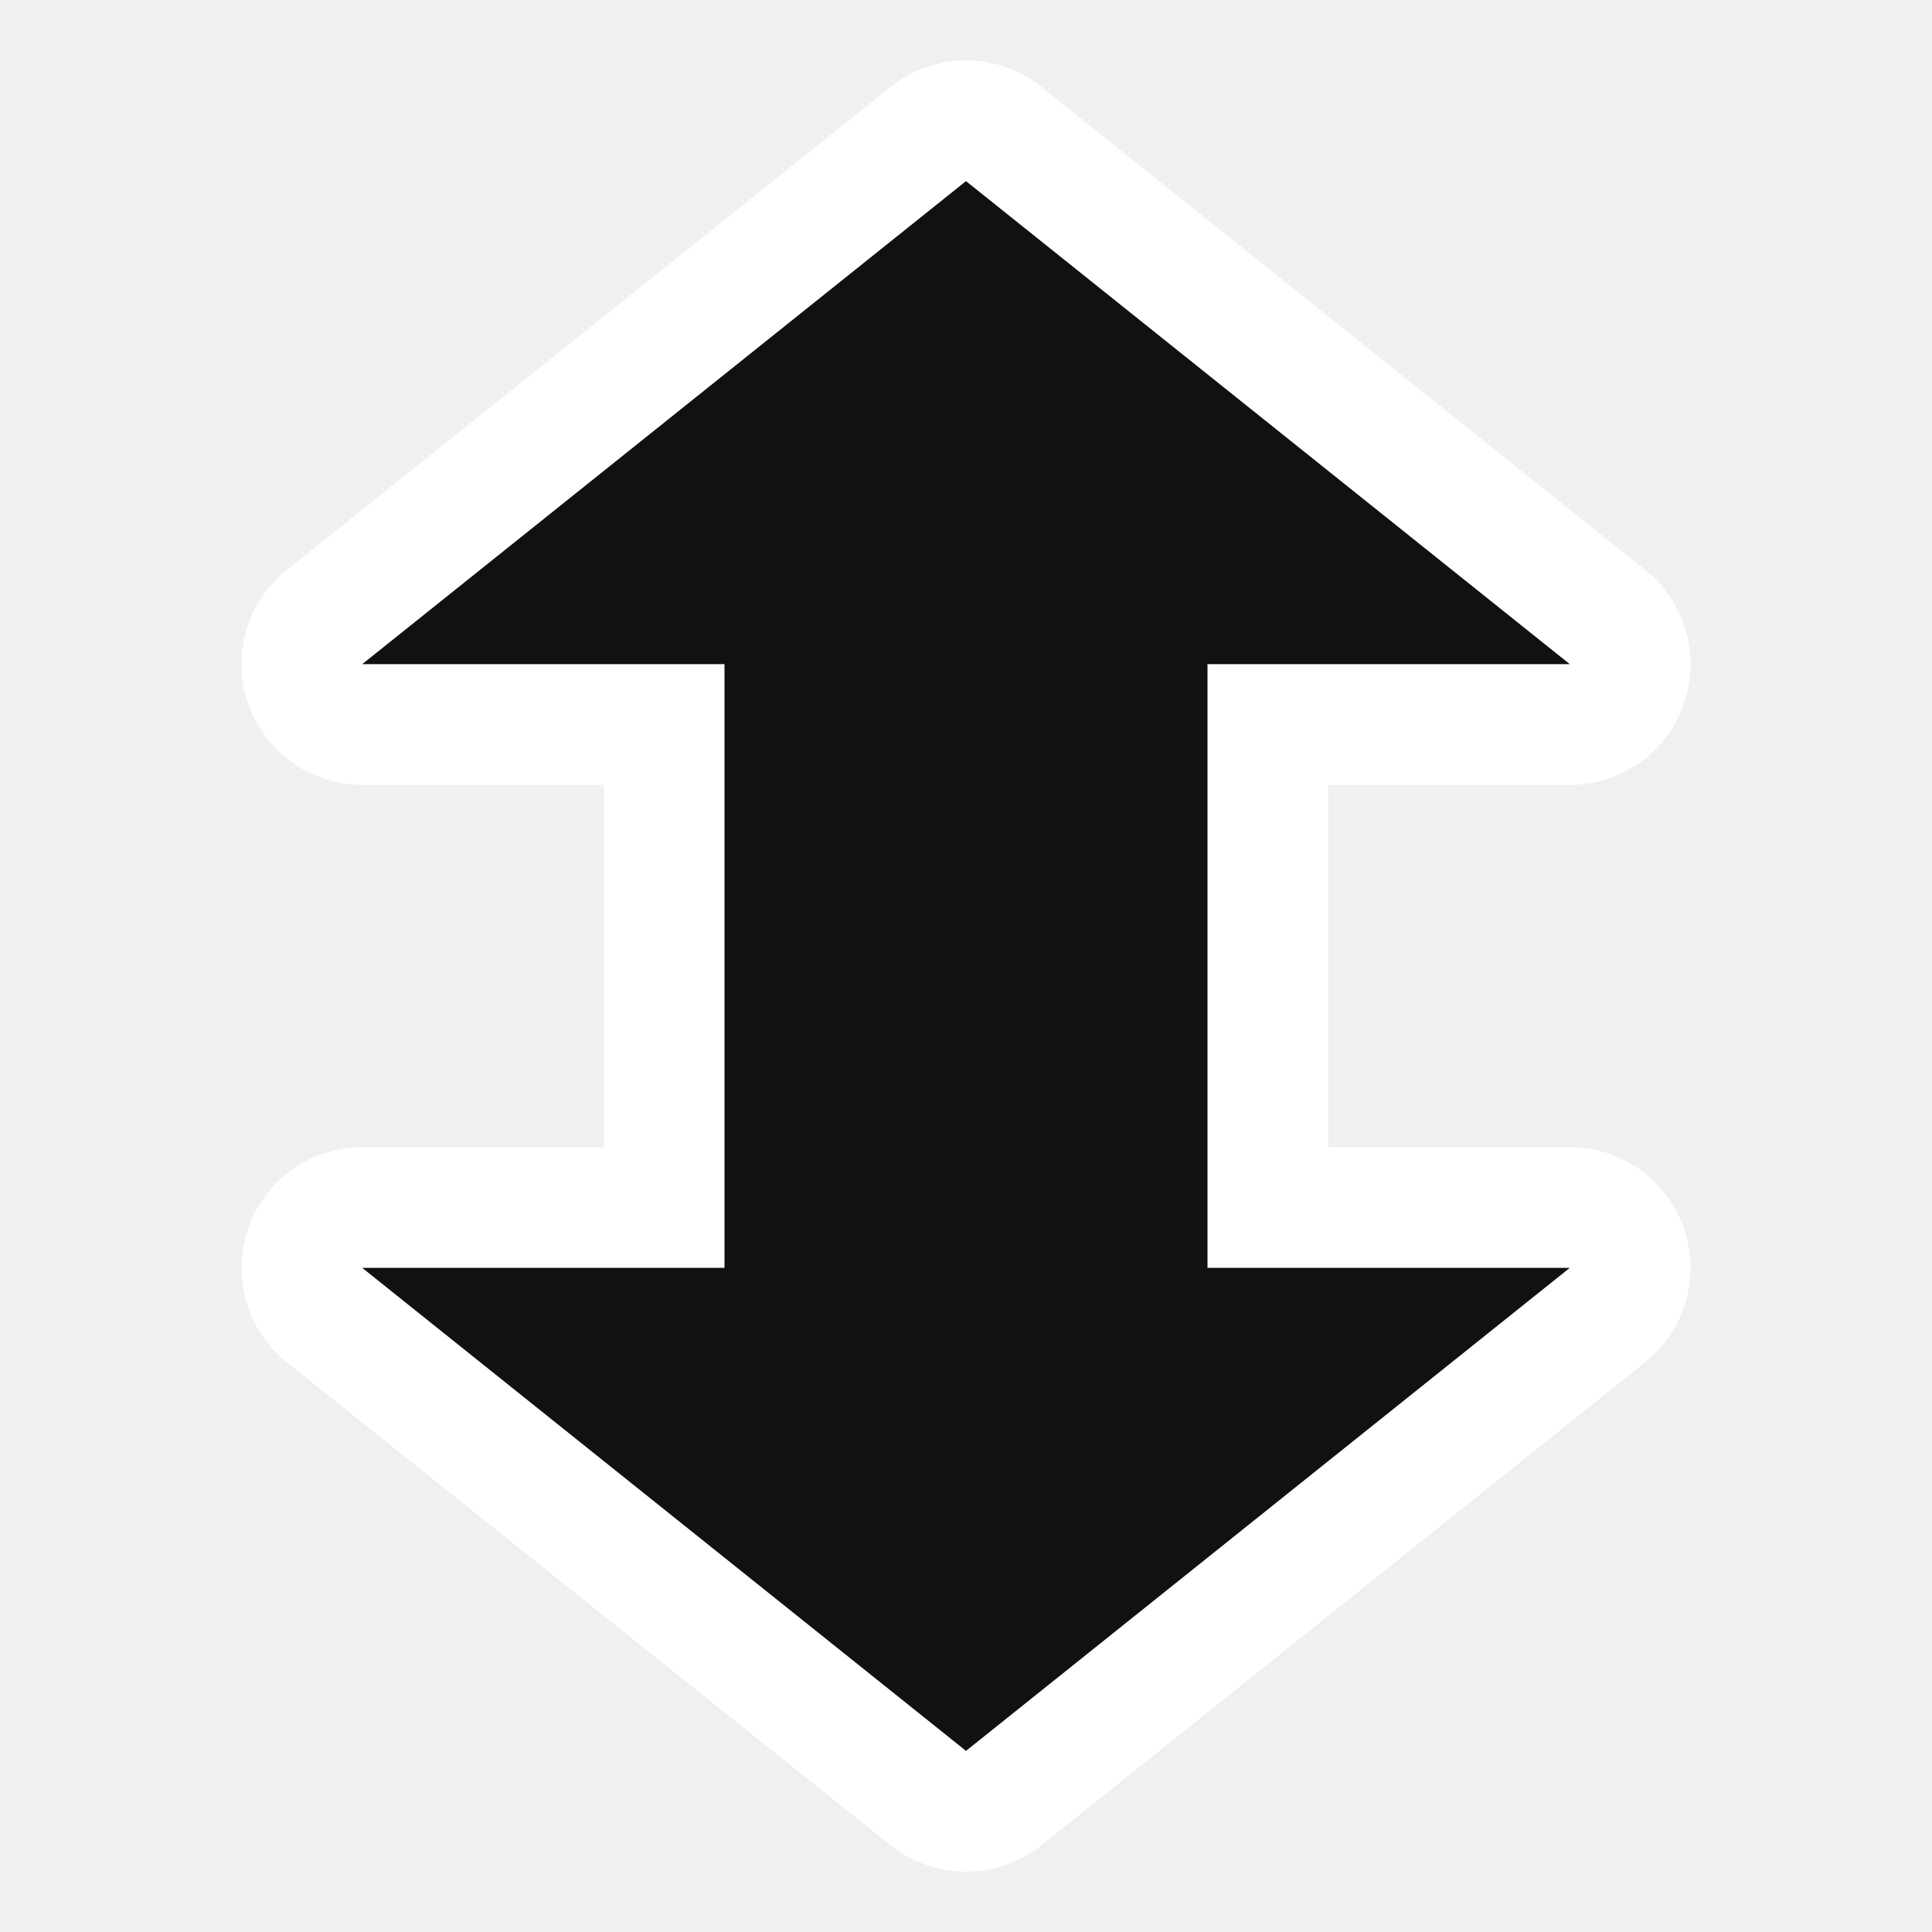
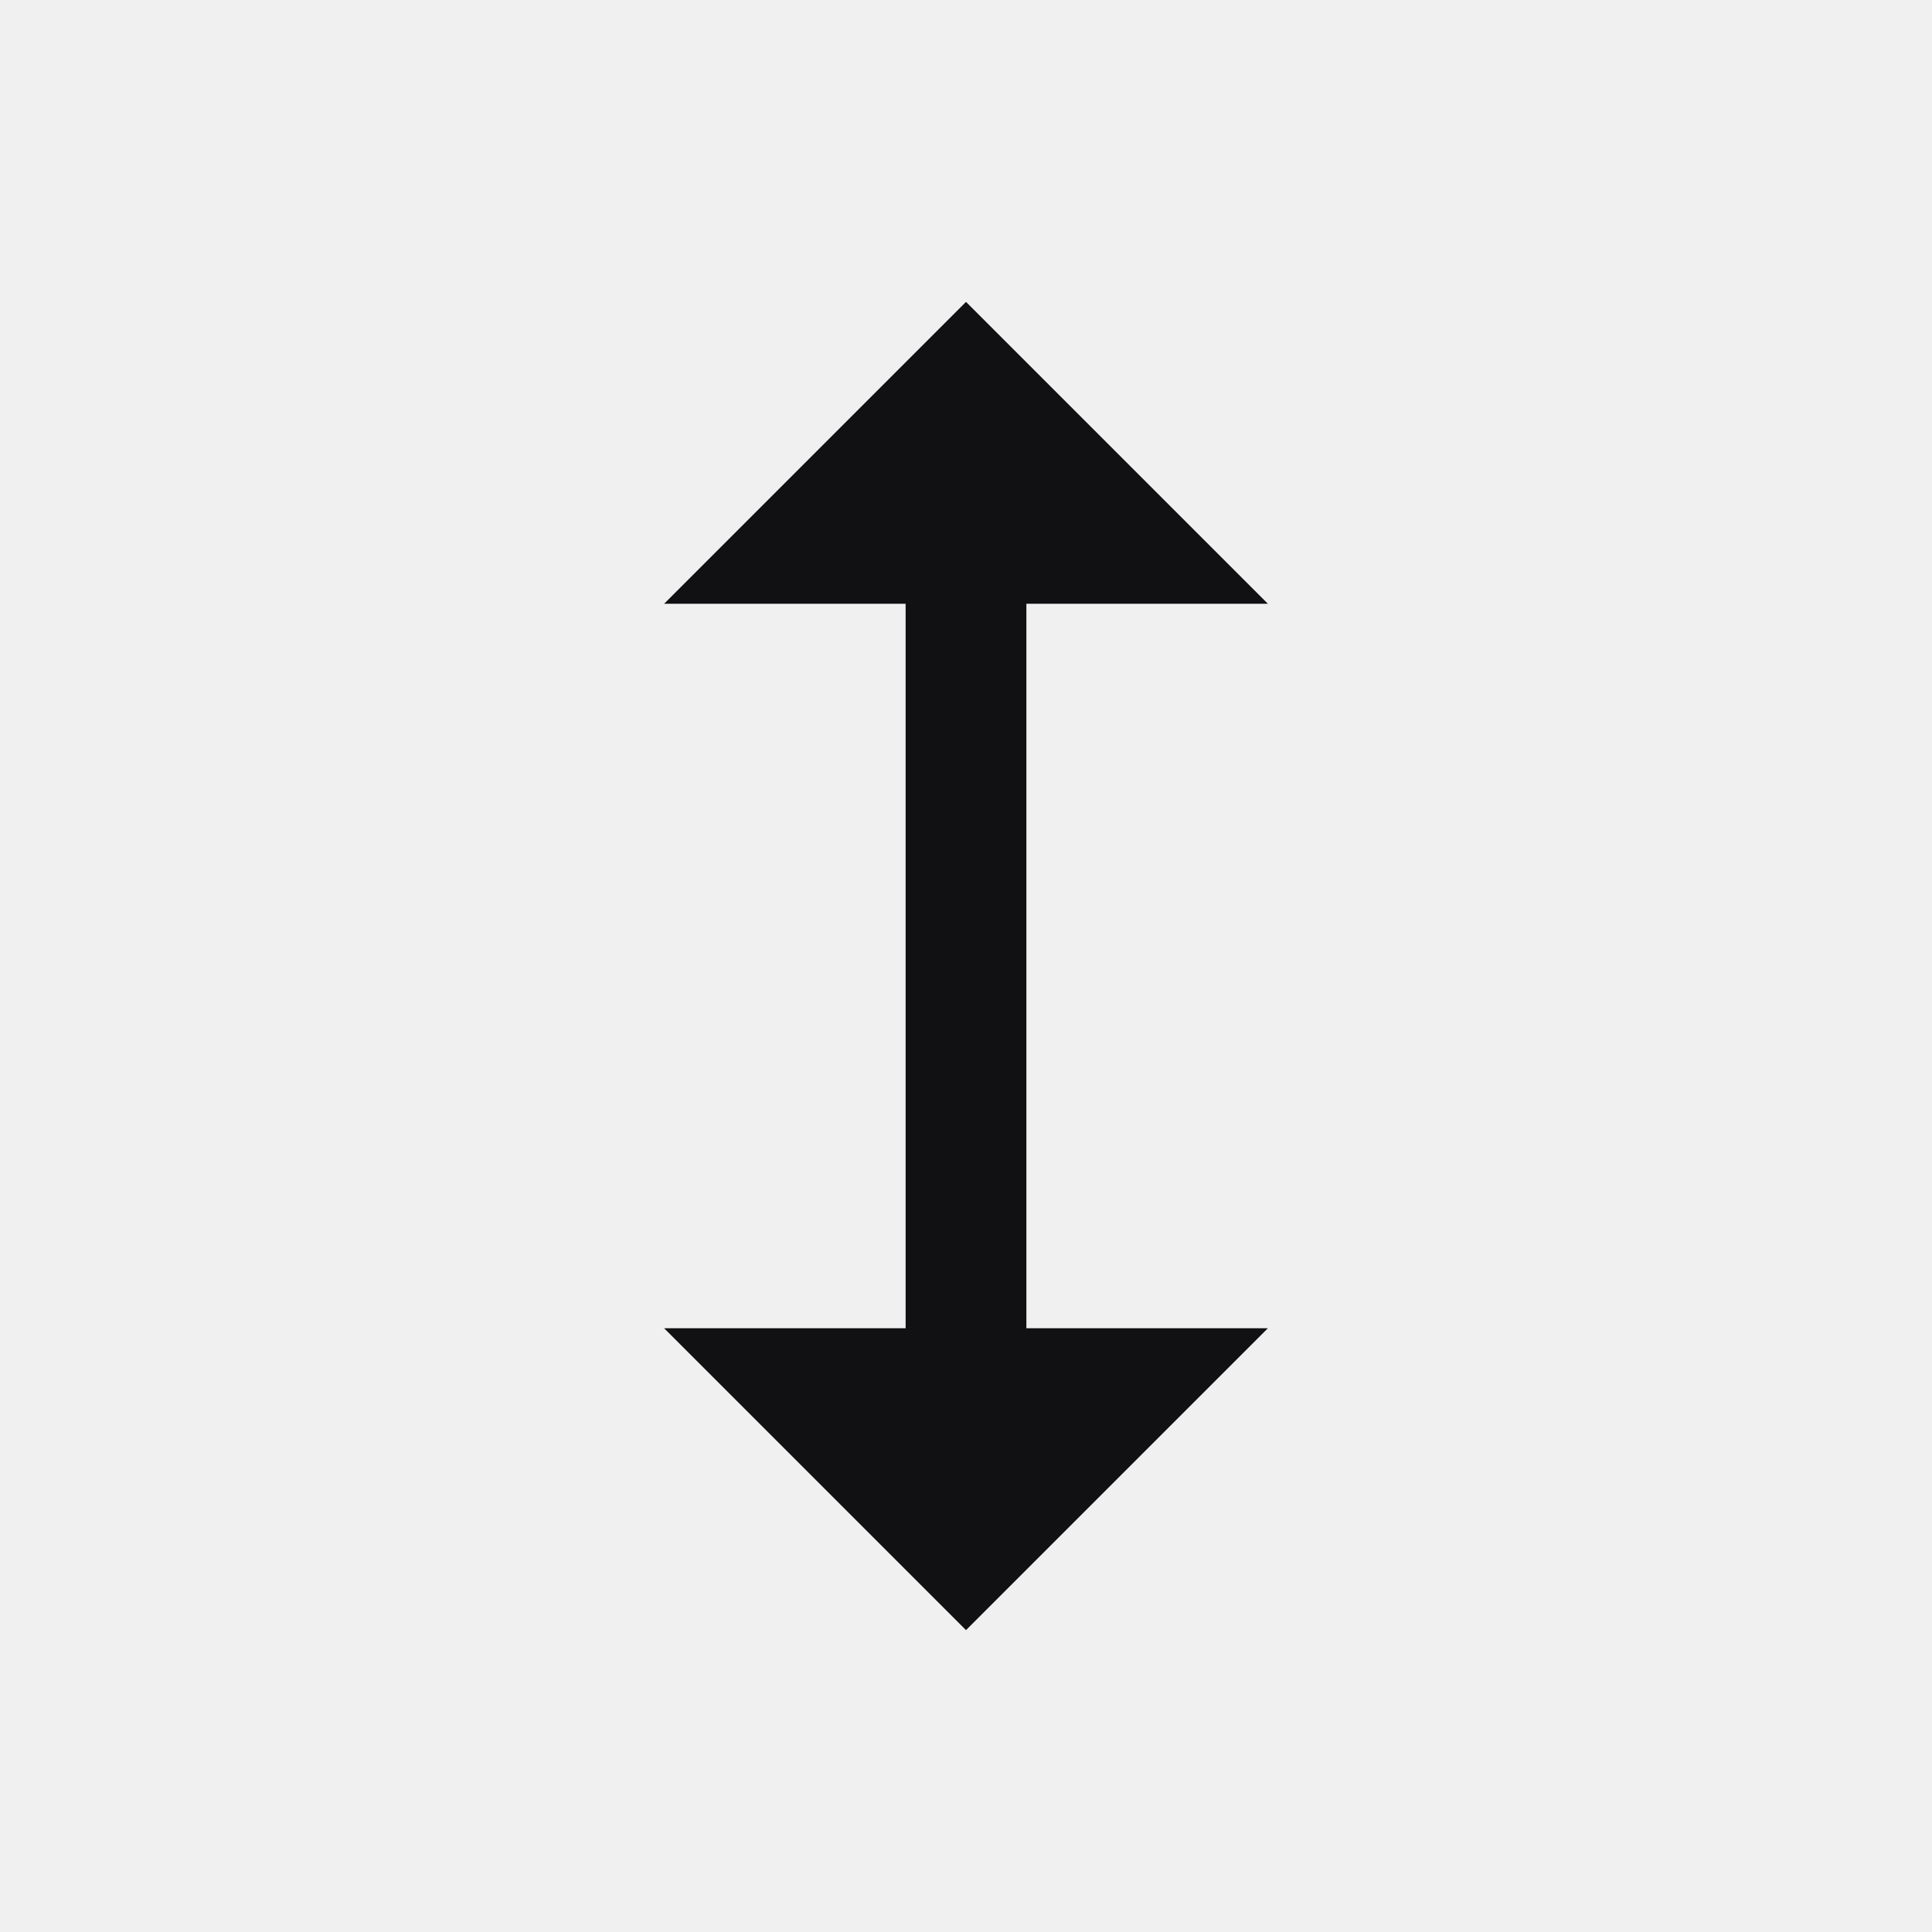
- <svg xmlns="http://www.w3.org/2000/svg" width="32" height="32" viewBox="0 0 32 32" data-hotspot-x="16" data-hotspot-y="16">
-   <polygon points="16,3 6,11 12,11 12,21 6,21 16,29 26,21 20,21 20,11 26,11" fill="none" stroke="#ffffff" stroke-width="4" stroke-linejoin="round" />
-   <polygon points="16,3 6,11 12,11 12,21 6,21 16,29 26,21 20,21 20,11 26,11" fill="#111114" />
+ <svg xmlns="http://www.w3.org/2000/svg" width="32" height="32" viewBox="0 0 32 32" data-hotspot-x="16" data-hotspot-y="16" data-outline-color="#ffffff" data-outline-width="2">
+   <polygon points="16,5 11,10 15,10 15,22 11,22 16,27 21,22 17,22 17,10 21,10" fill="#111114" />
</svg>
